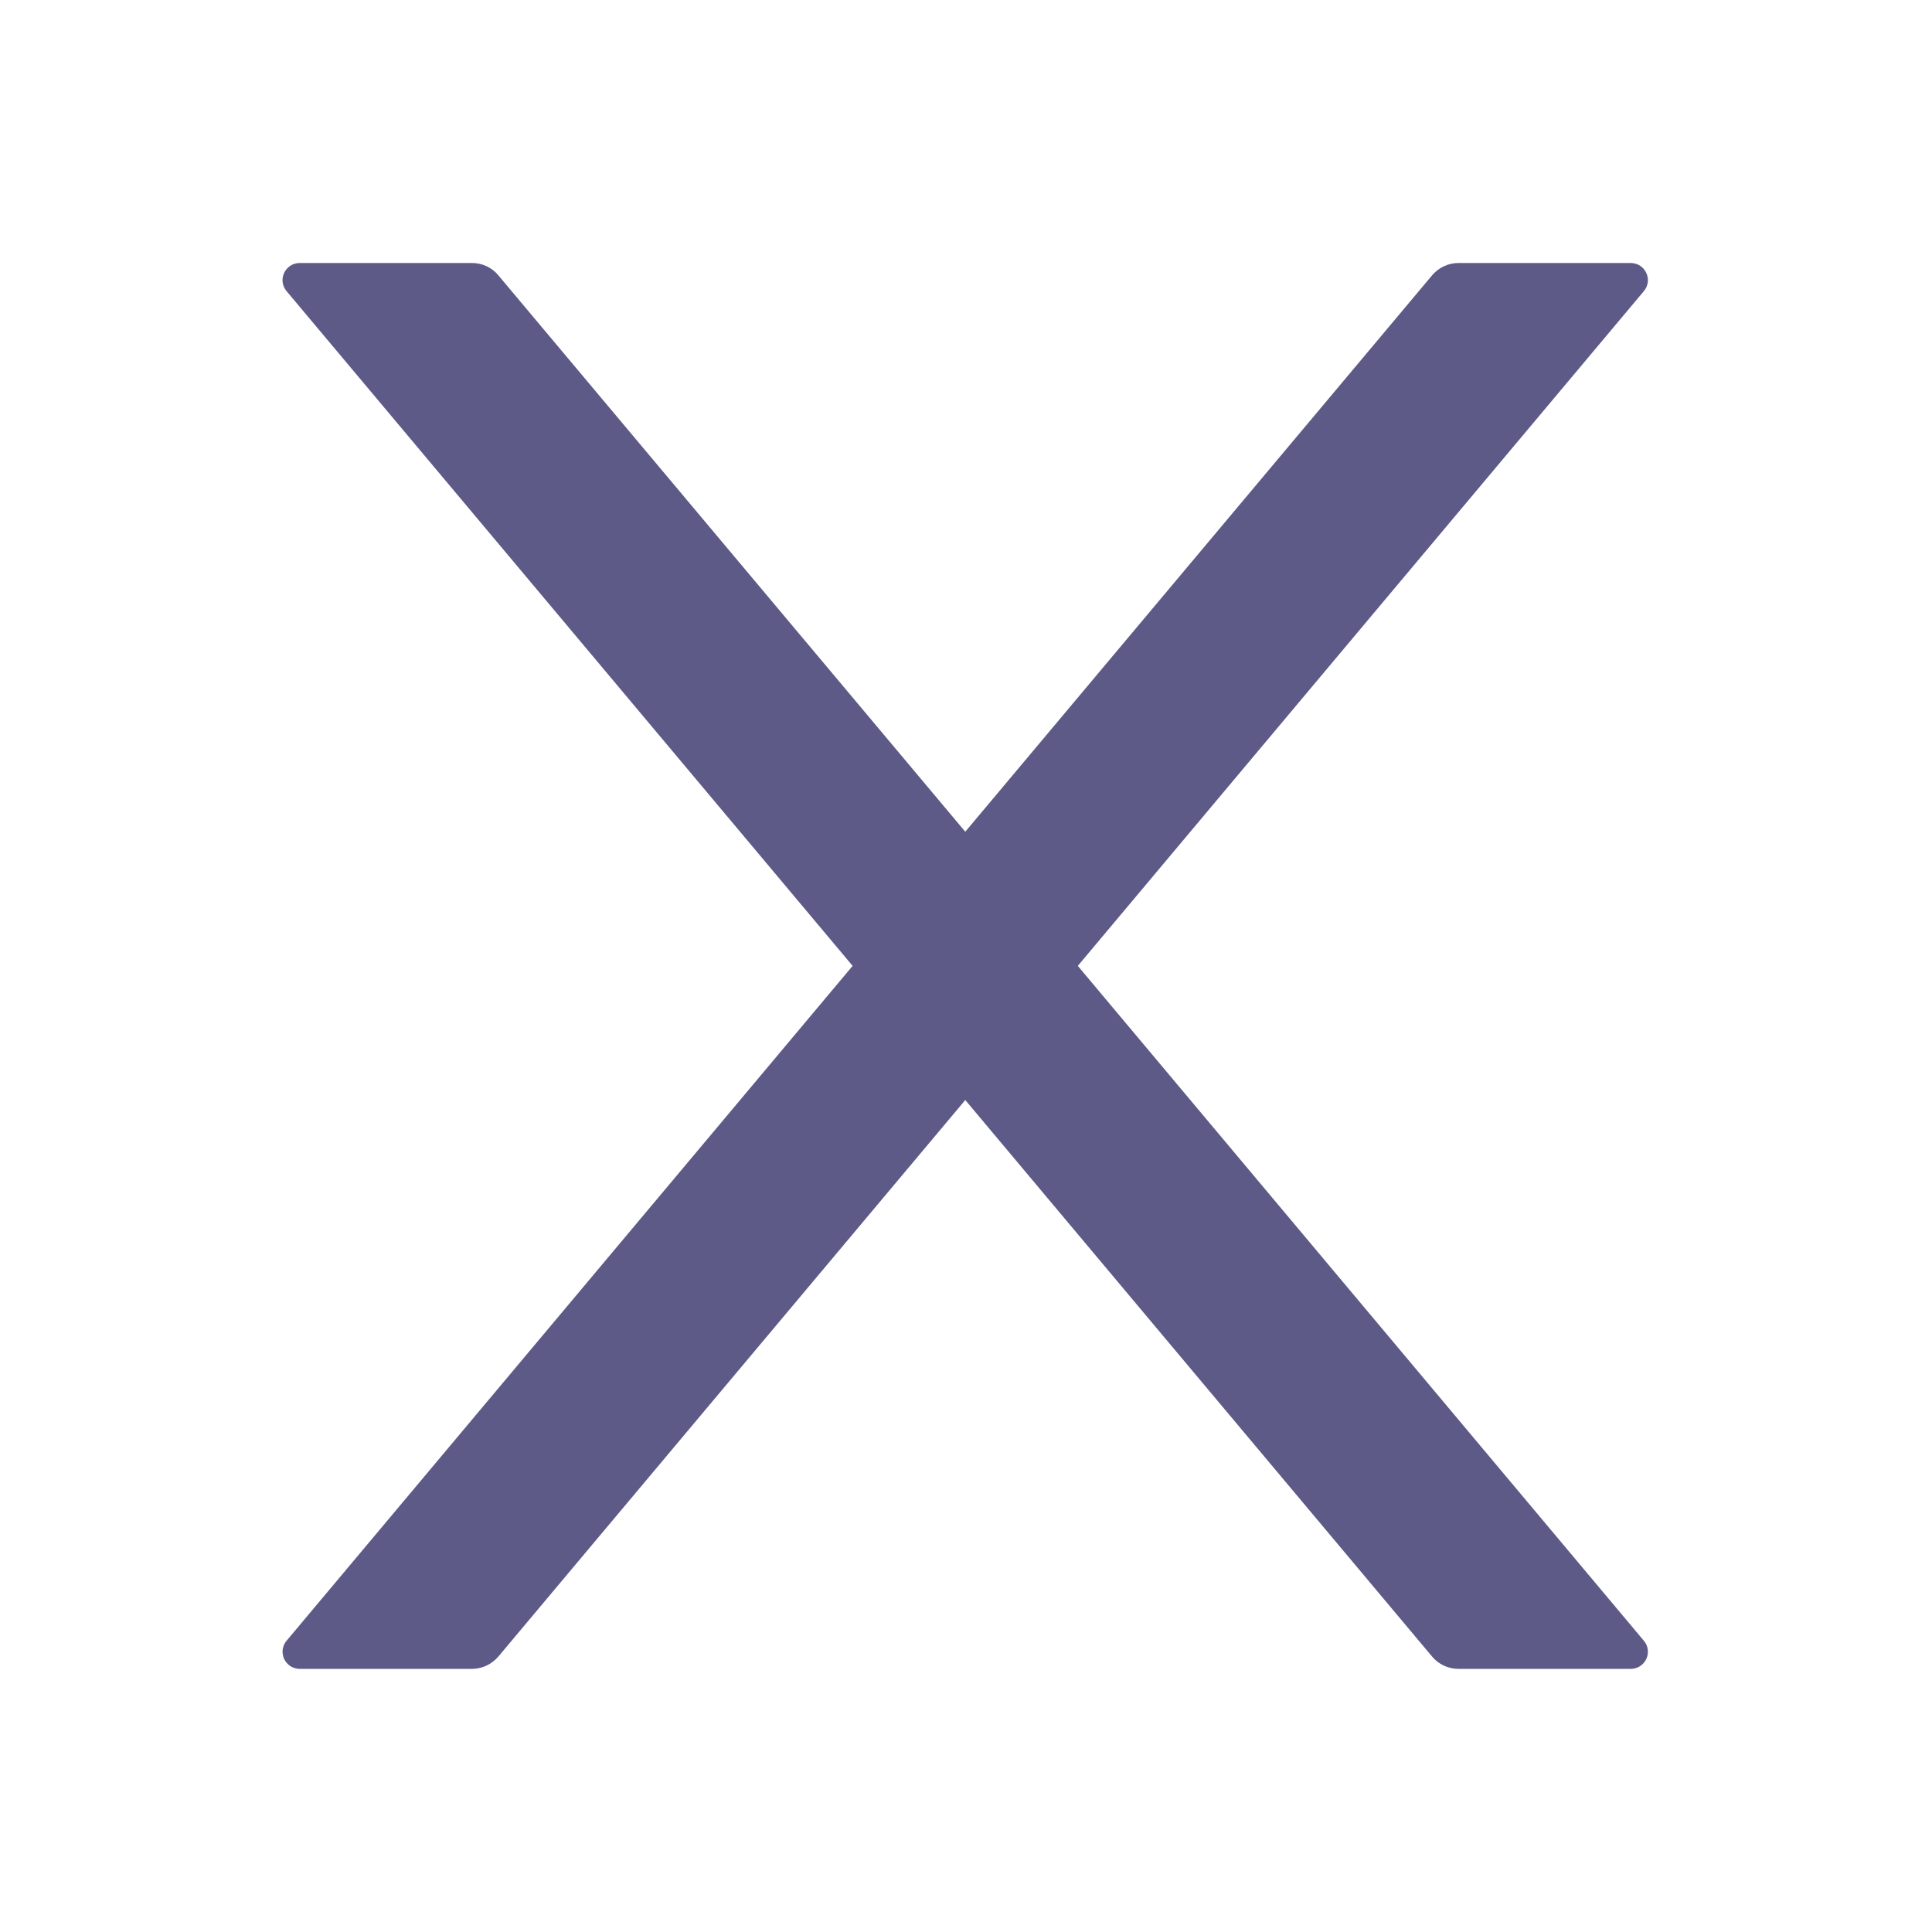
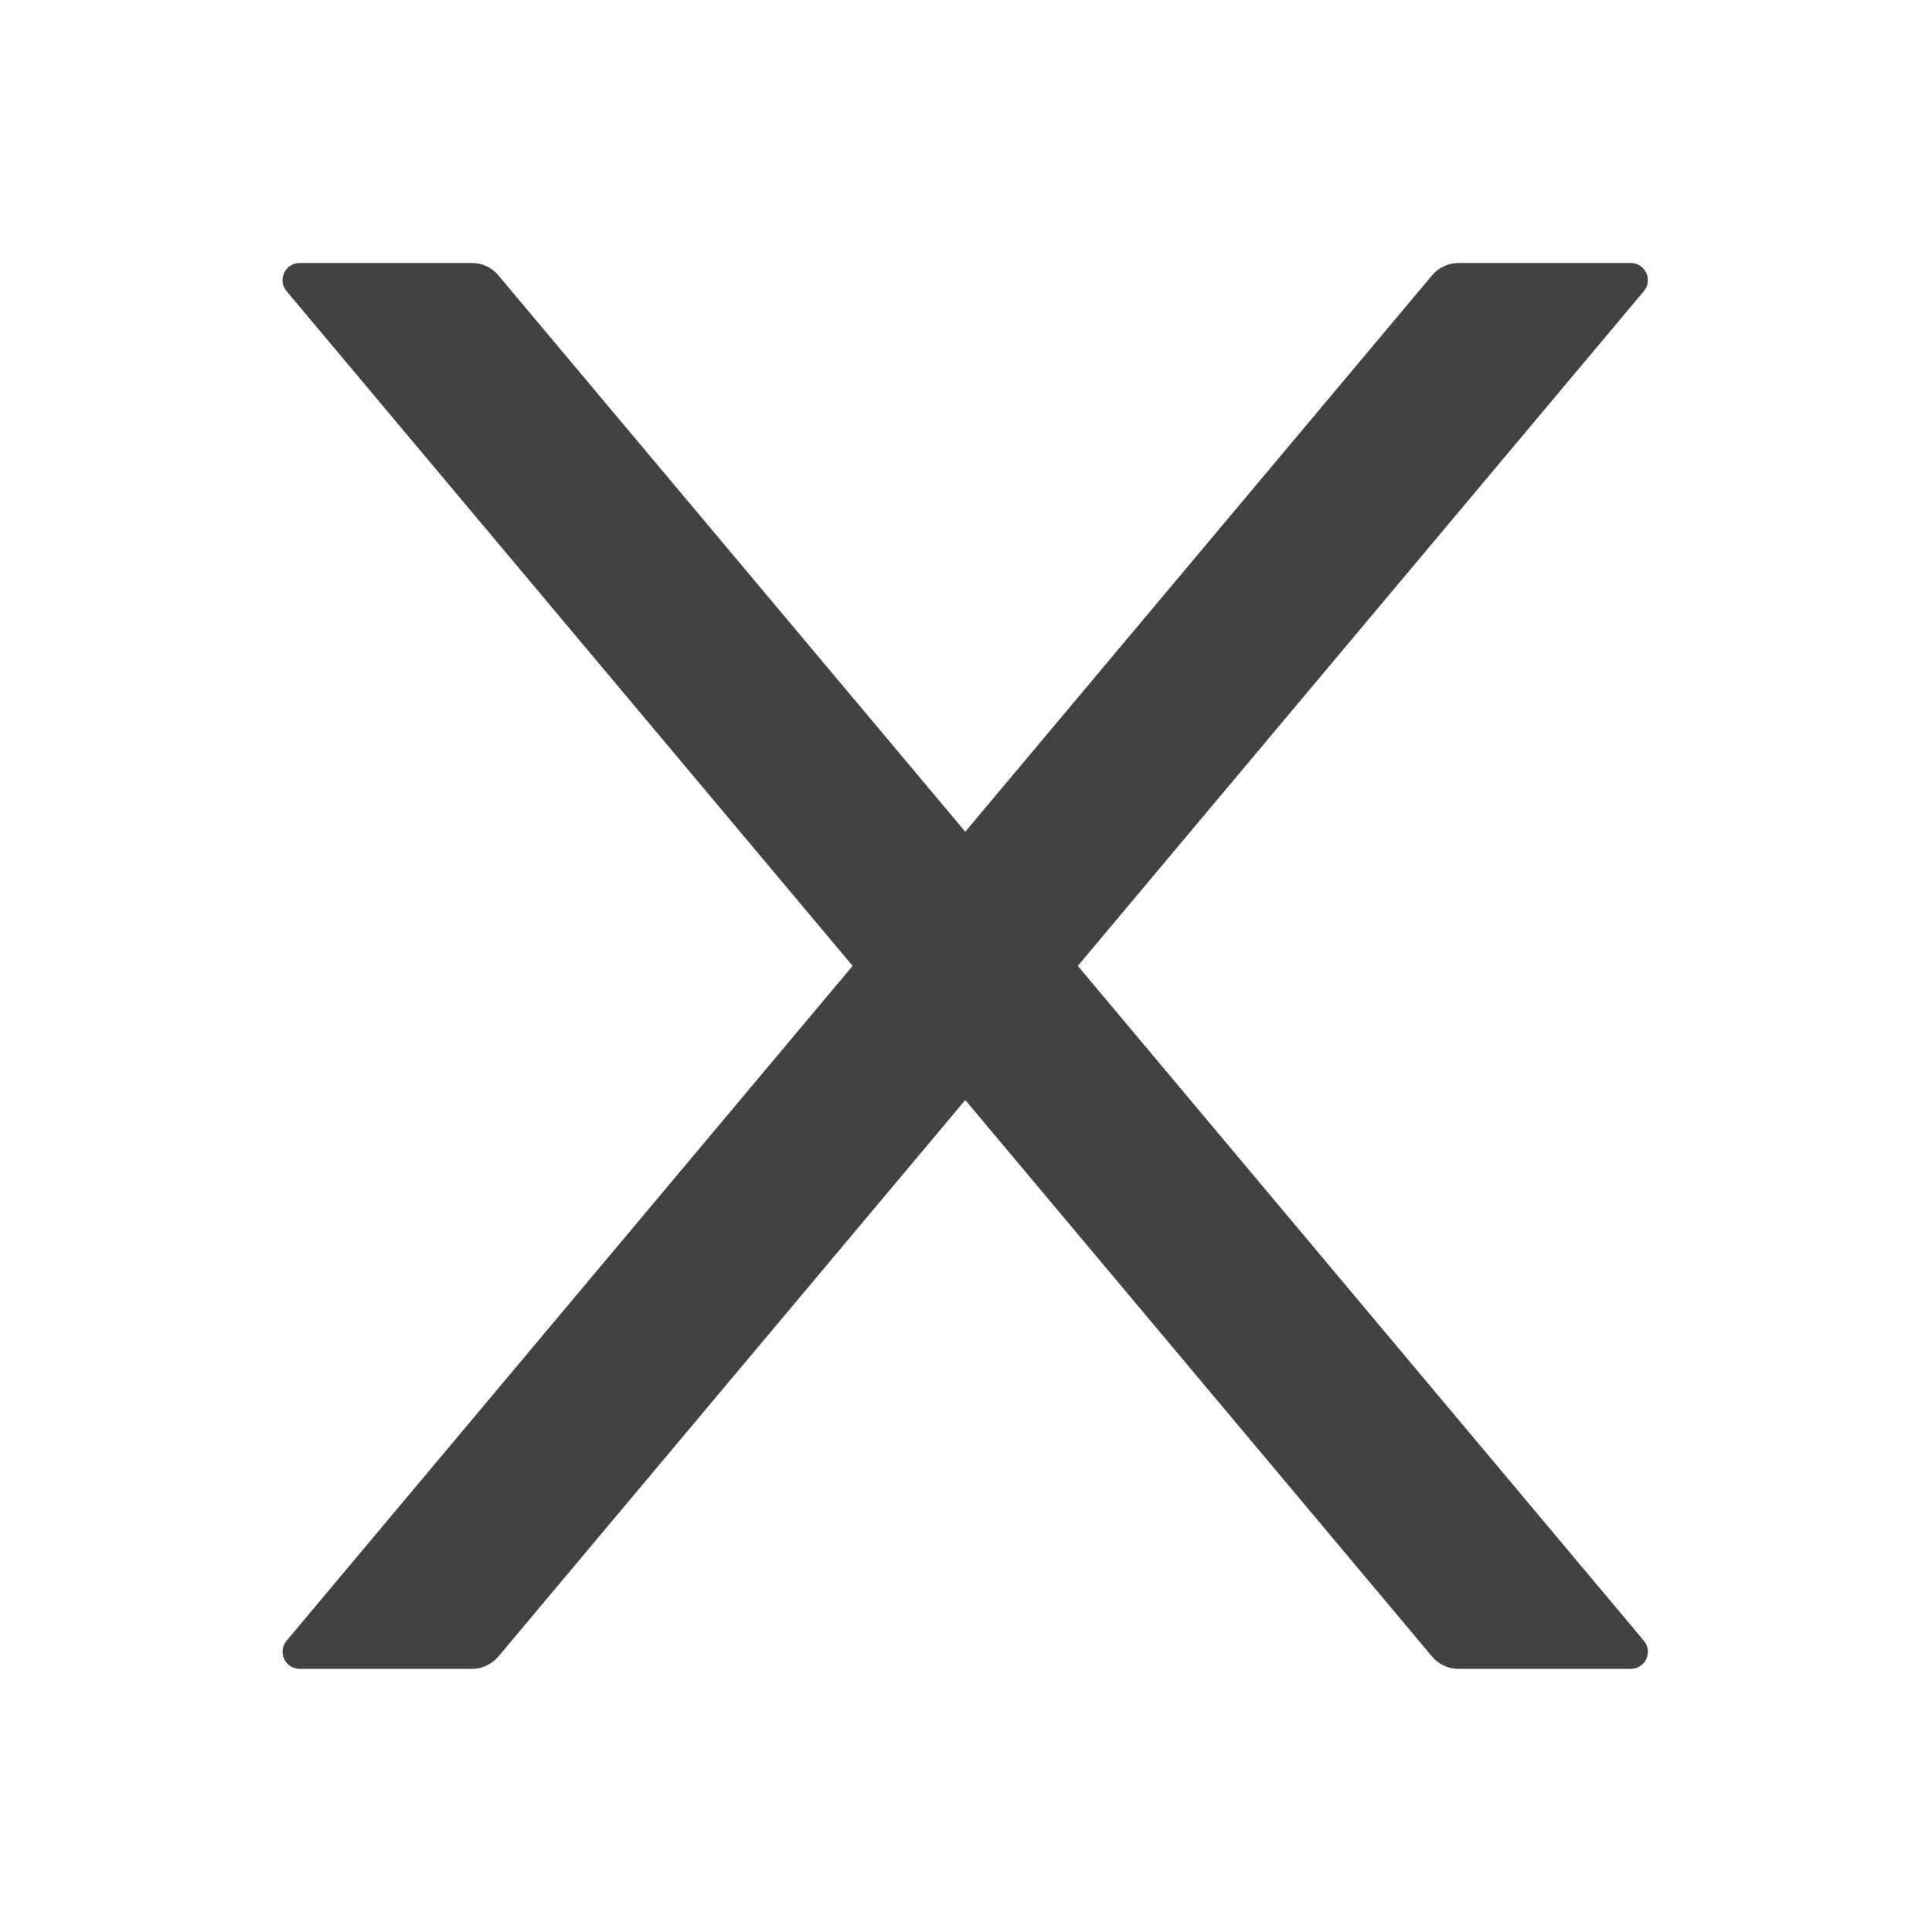
<svg xmlns="http://www.w3.org/2000/svg" width="16" height="16" viewBox="0 0 16 16" fill="none">
-   <path d="M8.926 7.999L13.613 2.412C13.692 2.319 13.626 2.178 13.504 2.178H12.079C11.995 2.178 11.915 2.215 11.86 2.28L7.994 6.888L4.127 2.28C4.074 2.215 3.994 2.178 3.908 2.178H2.483C2.361 2.178 2.295 2.319 2.374 2.412L7.061 7.999L2.374 13.587C2.356 13.607 2.345 13.633 2.341 13.66C2.338 13.687 2.342 13.714 2.353 13.739C2.365 13.763 2.383 13.784 2.406 13.799C2.429 13.813 2.456 13.821 2.483 13.821H3.908C3.992 13.821 4.072 13.783 4.127 13.719L7.994 9.11L11.86 13.719C11.913 13.783 11.994 13.821 12.079 13.821H13.504C13.626 13.821 13.692 13.68 13.613 13.587L8.926 7.999Z" fill="#5D5A88" />
+   <path d="M8.926 7.999L13.613 2.412C13.692 2.319 13.626 2.178 13.504 2.178H12.079C11.995 2.178 11.915 2.215 11.86 2.28L7.994 6.888L4.127 2.28C4.074 2.215 3.994 2.178 3.908 2.178H2.483C2.361 2.178 2.295 2.319 2.374 2.412L7.061 7.999L2.374 13.587C2.356 13.607 2.345 13.633 2.341 13.66C2.338 13.687 2.342 13.714 2.353 13.739C2.365 13.763 2.383 13.784 2.406 13.799C2.429 13.813 2.456 13.821 2.483 13.821H3.908C3.992 13.821 4.072 13.783 4.127 13.719L7.994 9.11L11.86 13.719C11.913 13.783 11.994 13.821 12.079 13.821H13.504C13.626 13.821 13.692 13.68 13.613 13.587L8.926 7.999Z" fill="#424242" />
</svg>
